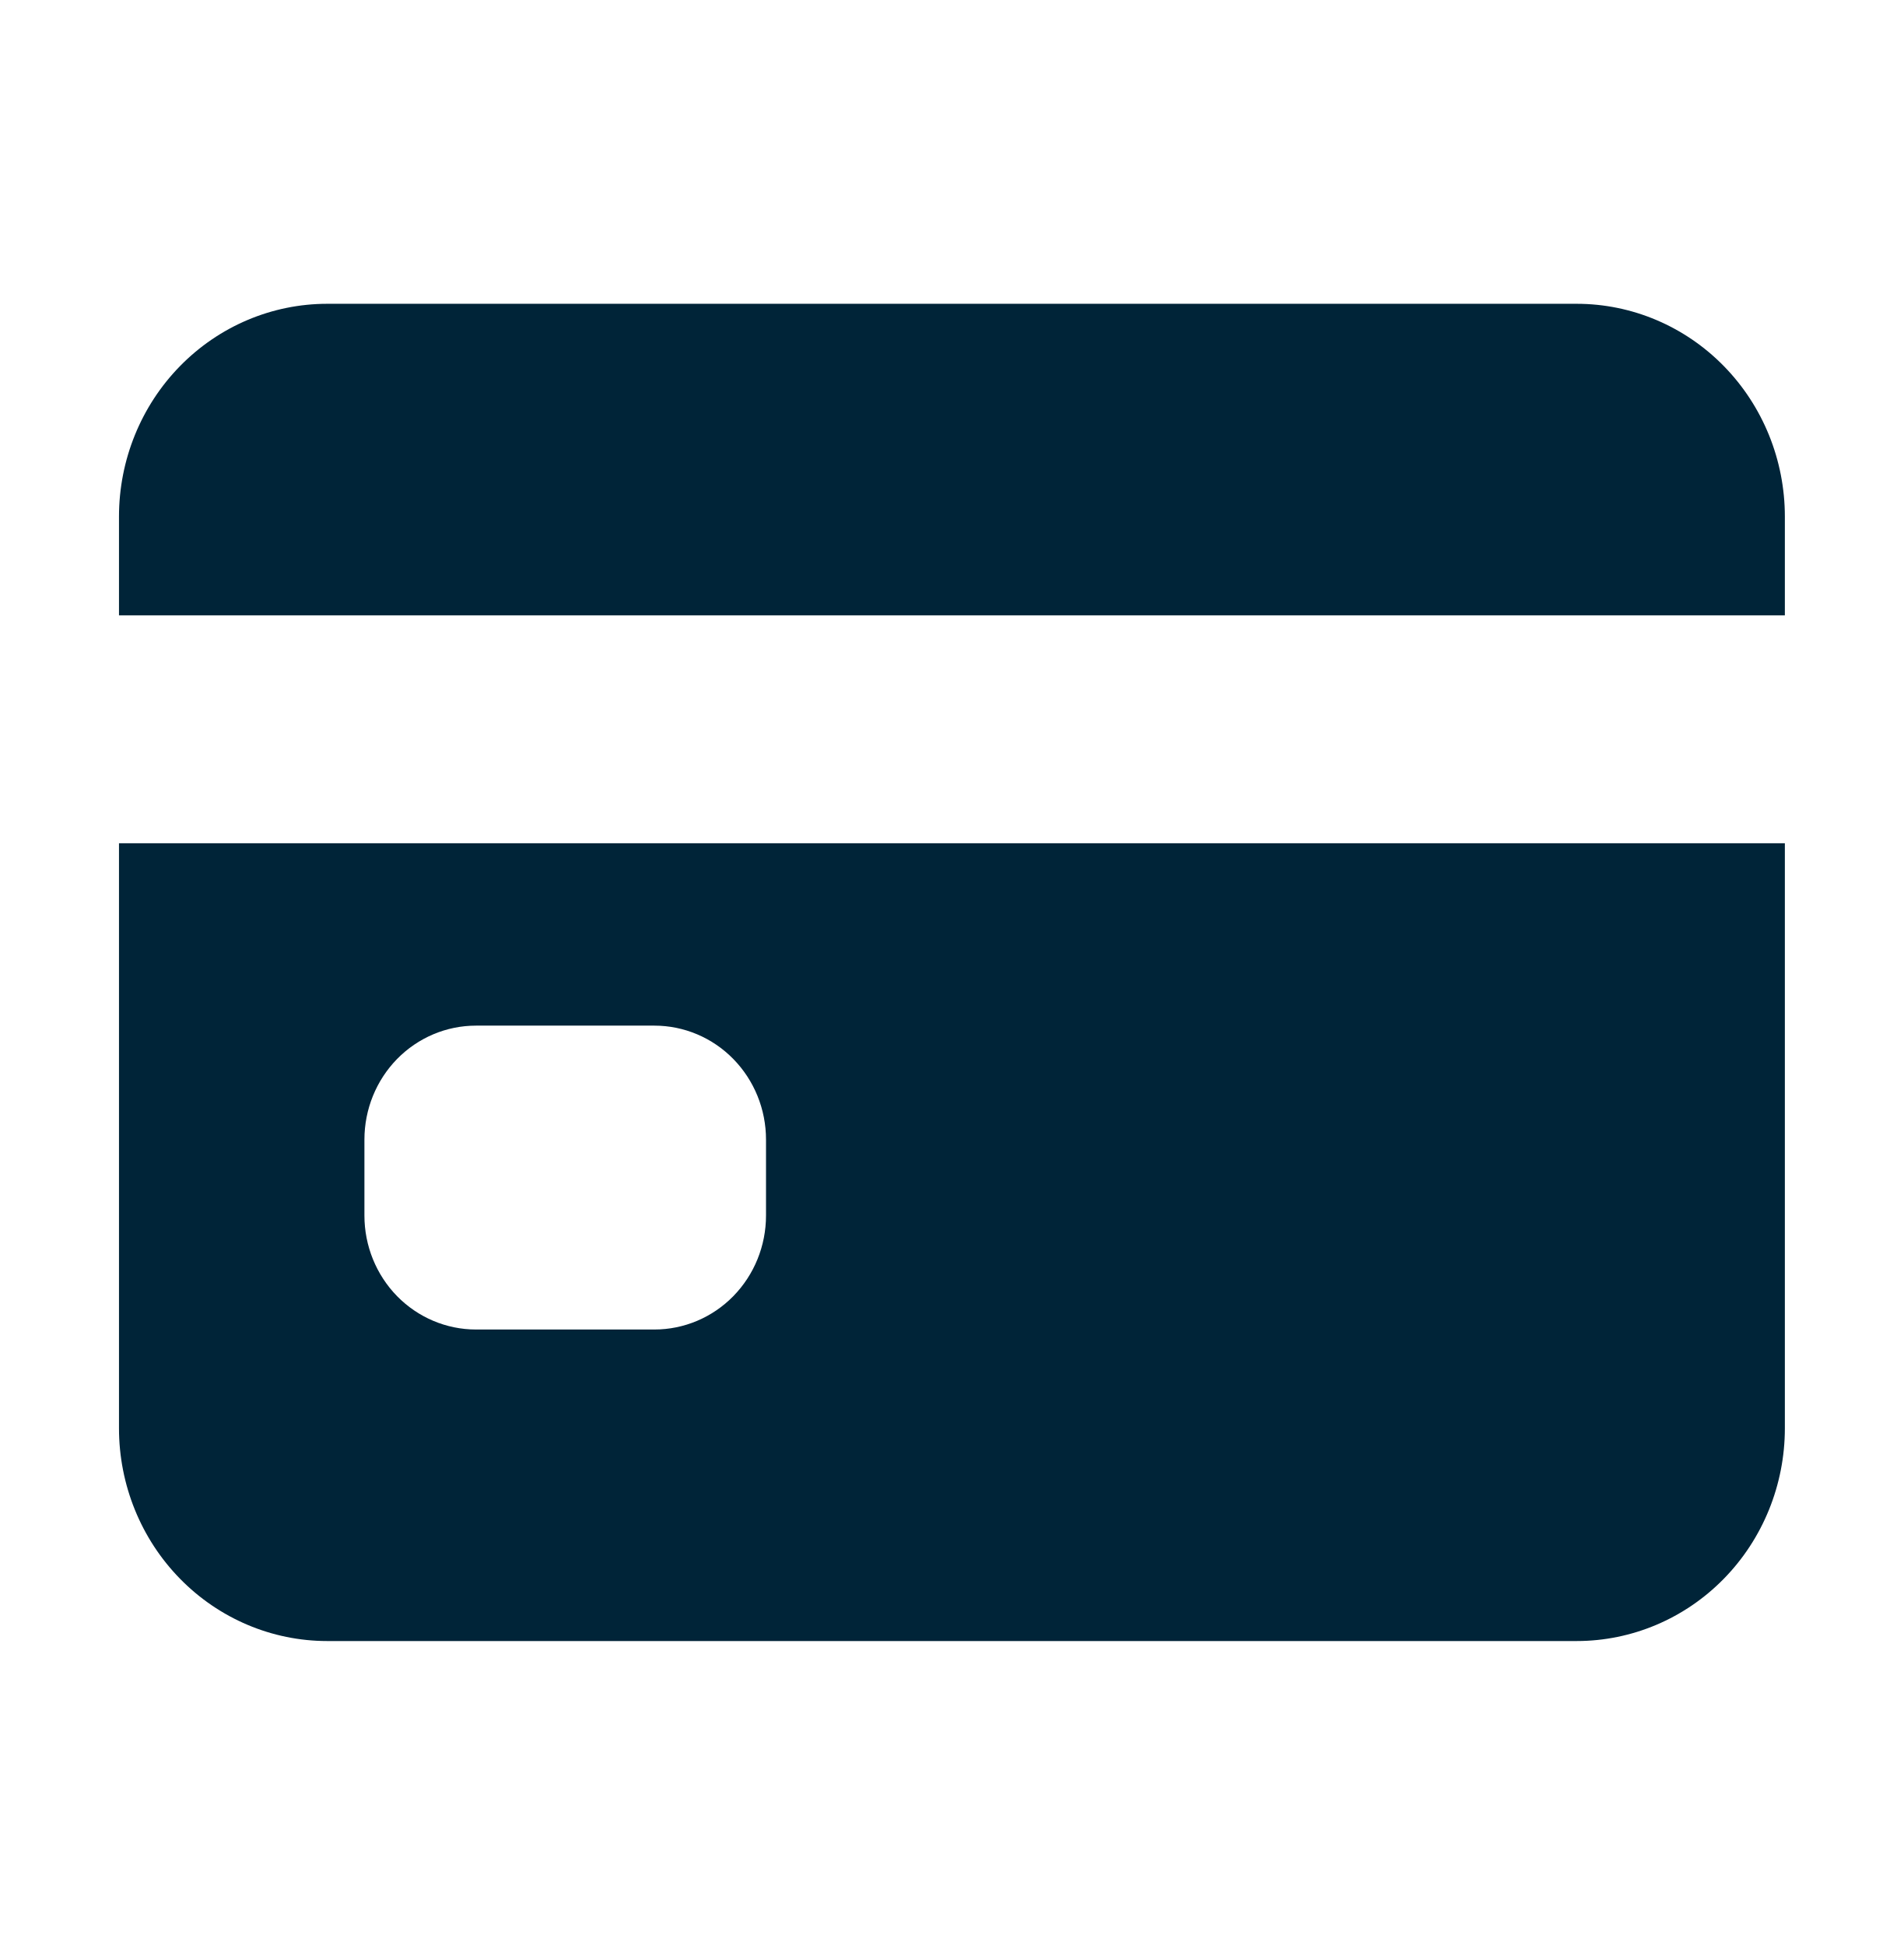
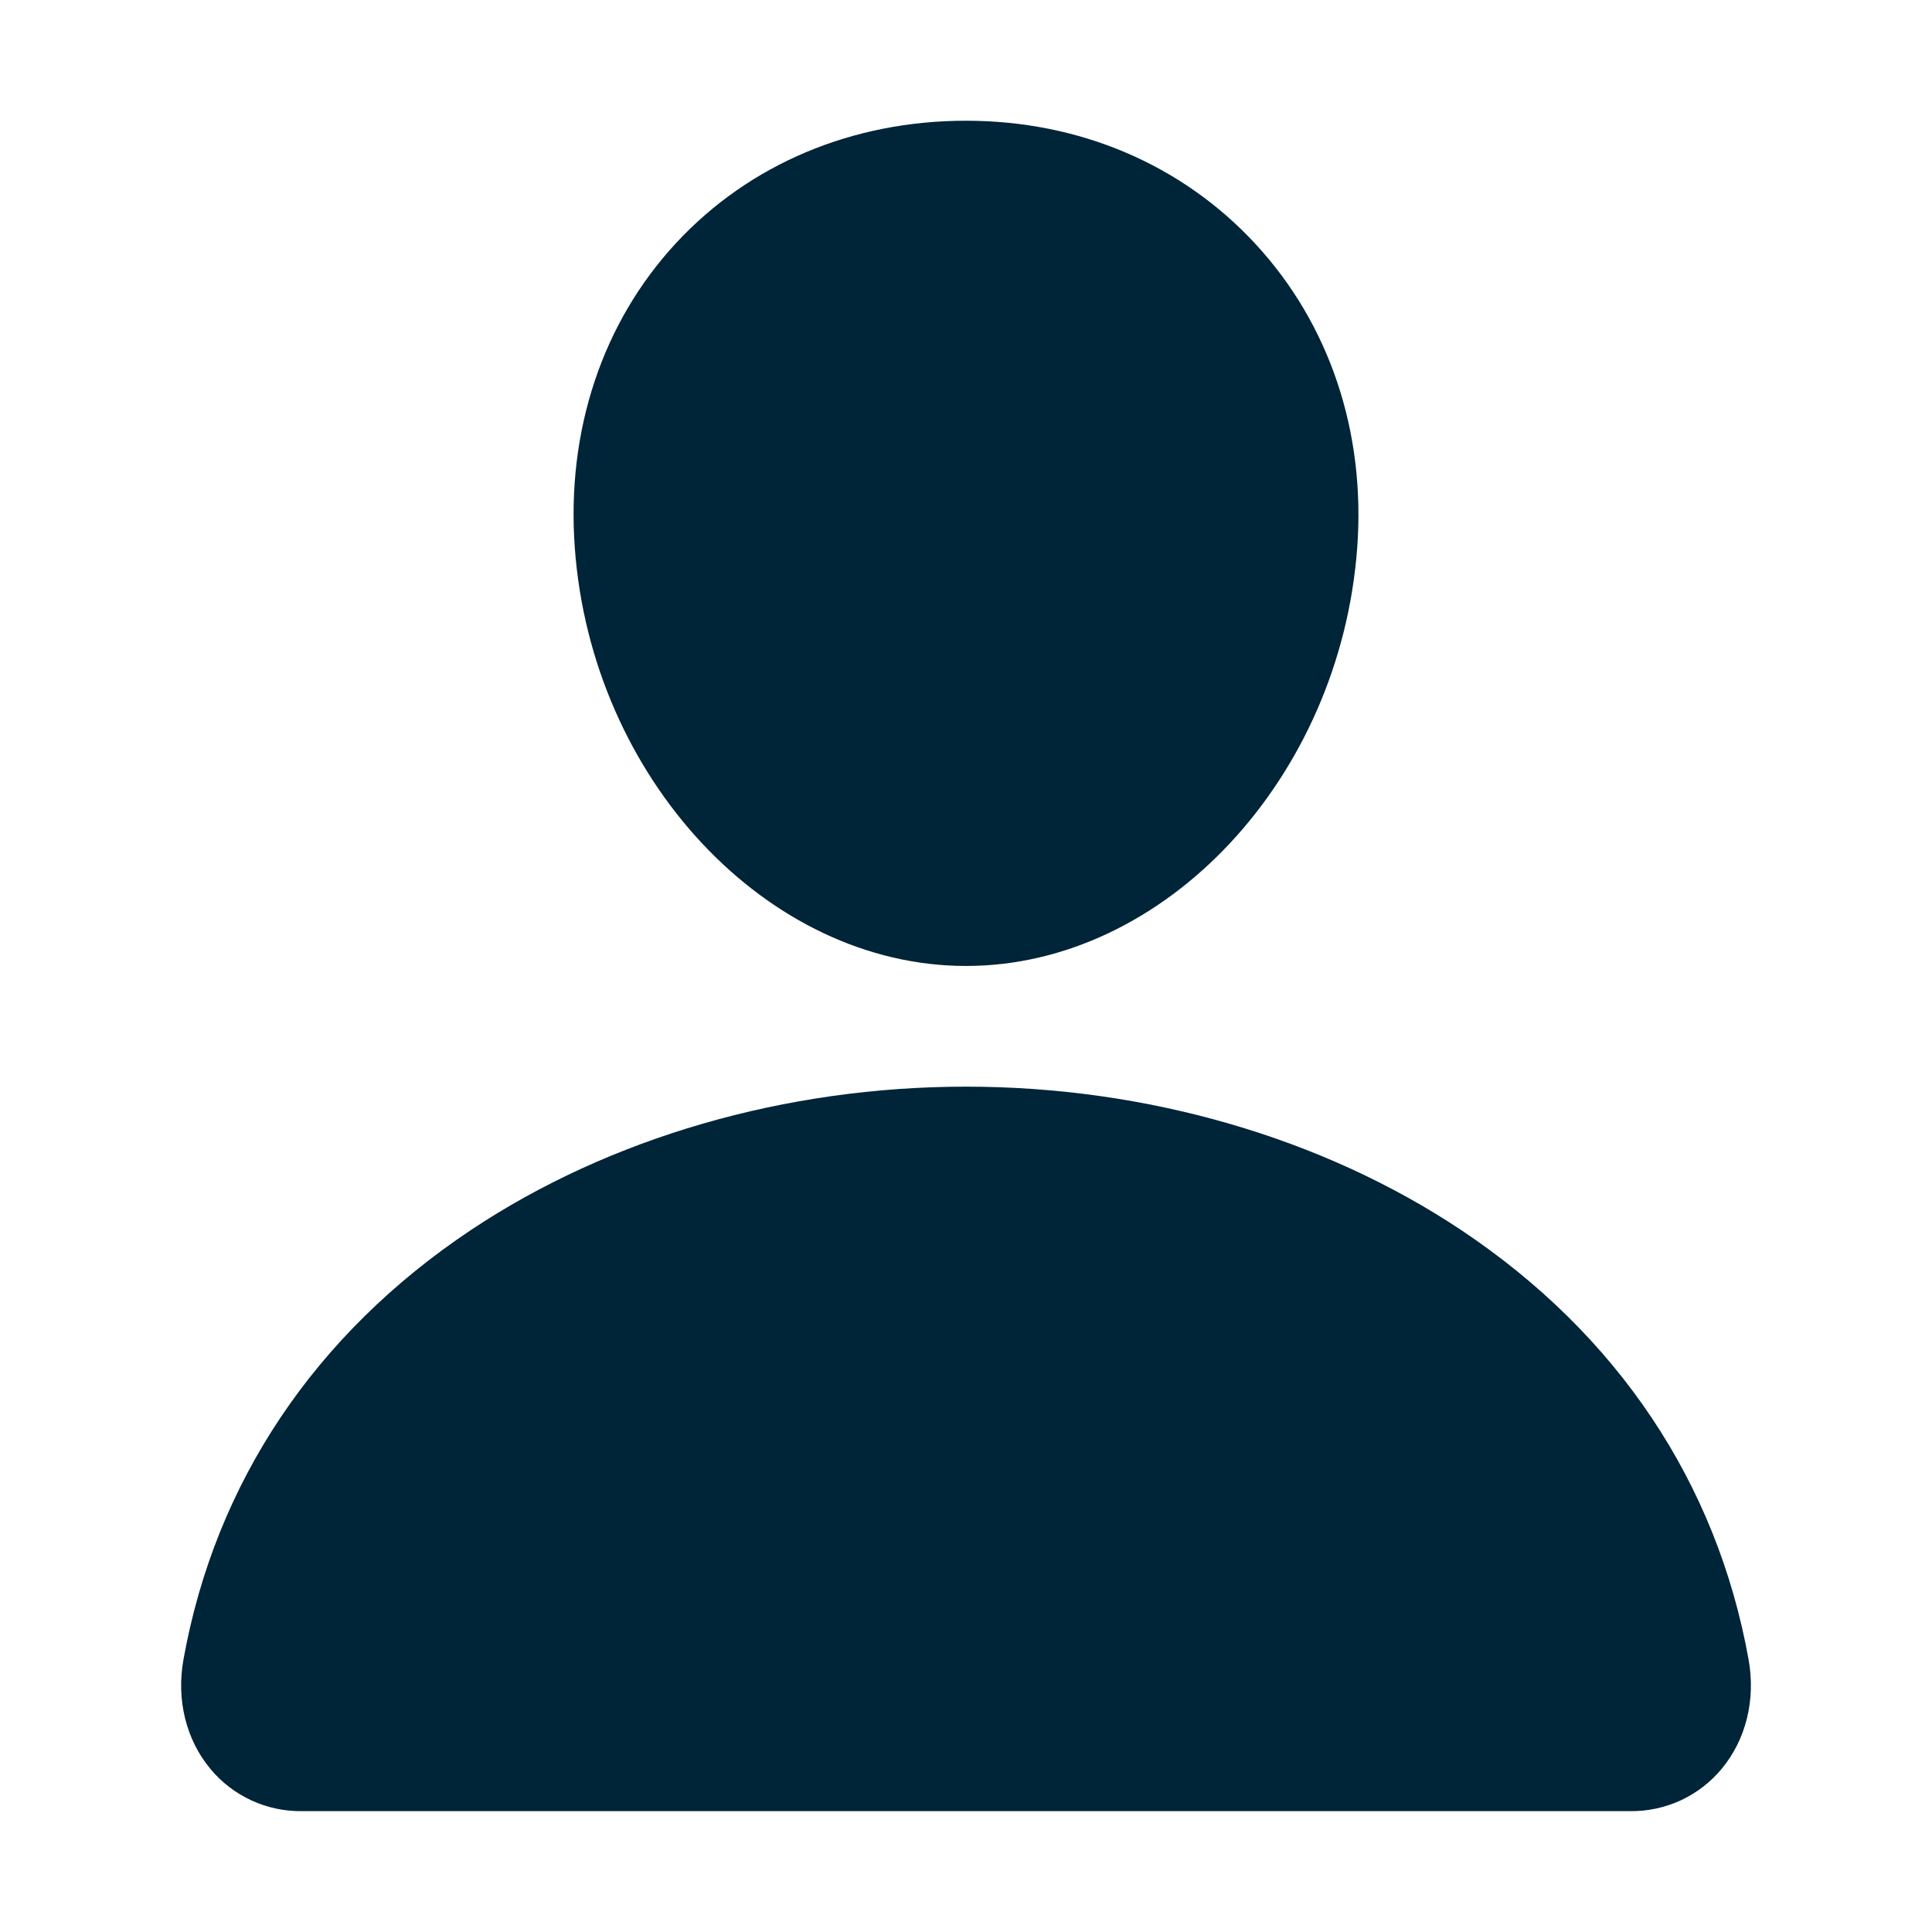
- <svg xmlns="http://www.w3.org/2000/svg" width="46" height="47" viewBox="0 0 46 47" fill="none">
-   <path d="M2.875 34.514C2.875 35.877 3.405 37.185 4.349 38.149C5.292 39.113 6.572 39.655 7.906 39.655H38.094C39.428 39.655 40.708 39.113 41.651 38.149C42.595 37.185 43.125 35.877 43.125 34.514V20.377H2.875V34.514ZM8.805 27.538C8.805 26.807 9.089 26.107 9.594 25.59C10.1 25.074 10.785 24.784 11.5 24.784H15.812C16.527 24.784 17.213 25.074 17.718 25.59C18.224 26.107 18.508 26.807 18.508 27.538V29.373C18.508 30.104 18.224 30.804 17.718 31.321C17.213 31.837 16.527 32.127 15.812 32.127H11.5C10.785 32.127 10.1 31.837 9.594 31.321C9.089 30.804 8.805 30.104 8.805 29.373V27.538Z" fill="#002438" />
-   <path d="M38.094 7.341H7.906C6.572 7.341 5.292 7.883 4.349 8.847C3.405 9.811 2.875 11.119 2.875 12.482V14.869H43.125V12.482C43.125 11.119 42.595 9.811 41.651 8.847C40.708 7.883 39.428 7.341 38.094 7.341Z" fill="#002438" />
+ <svg xmlns="http://www.w3.org/2000/svg" width="49" height="49" viewBox="0 0 49 49" fill="none">
+   <path d="M31.835 6.18C29.972 4.169 27.371 3.062 24.5 3.062C21.614 3.062 19.004 4.162 17.15 6.161C15.276 8.181 14.363 10.927 14.578 13.892C15.002 19.741 19.454 24.499 24.5 24.499C29.547 24.499 33.99 19.742 34.422 13.893C34.639 10.955 33.72 8.215 31.835 6.18Z" fill="#002438" />
+   <path d="M41.344 45.935H7.657C7.216 45.94 6.779 45.848 6.379 45.663C5.978 45.479 5.623 45.208 5.341 44.869C4.719 44.126 4.468 43.11 4.654 42.084C5.461 37.603 7.982 33.839 11.944 31.196C15.464 28.851 19.923 27.56 24.5 27.56C29.078 27.56 33.537 28.852 37.057 31.196C41.019 33.838 43.54 37.602 44.347 42.083C44.533 43.109 44.282 44.125 43.66 44.868C43.378 45.207 43.023 45.478 42.623 45.663C42.222 45.847 41.785 45.94 41.344 45.935Z" fill="#002438" />
</svg>
